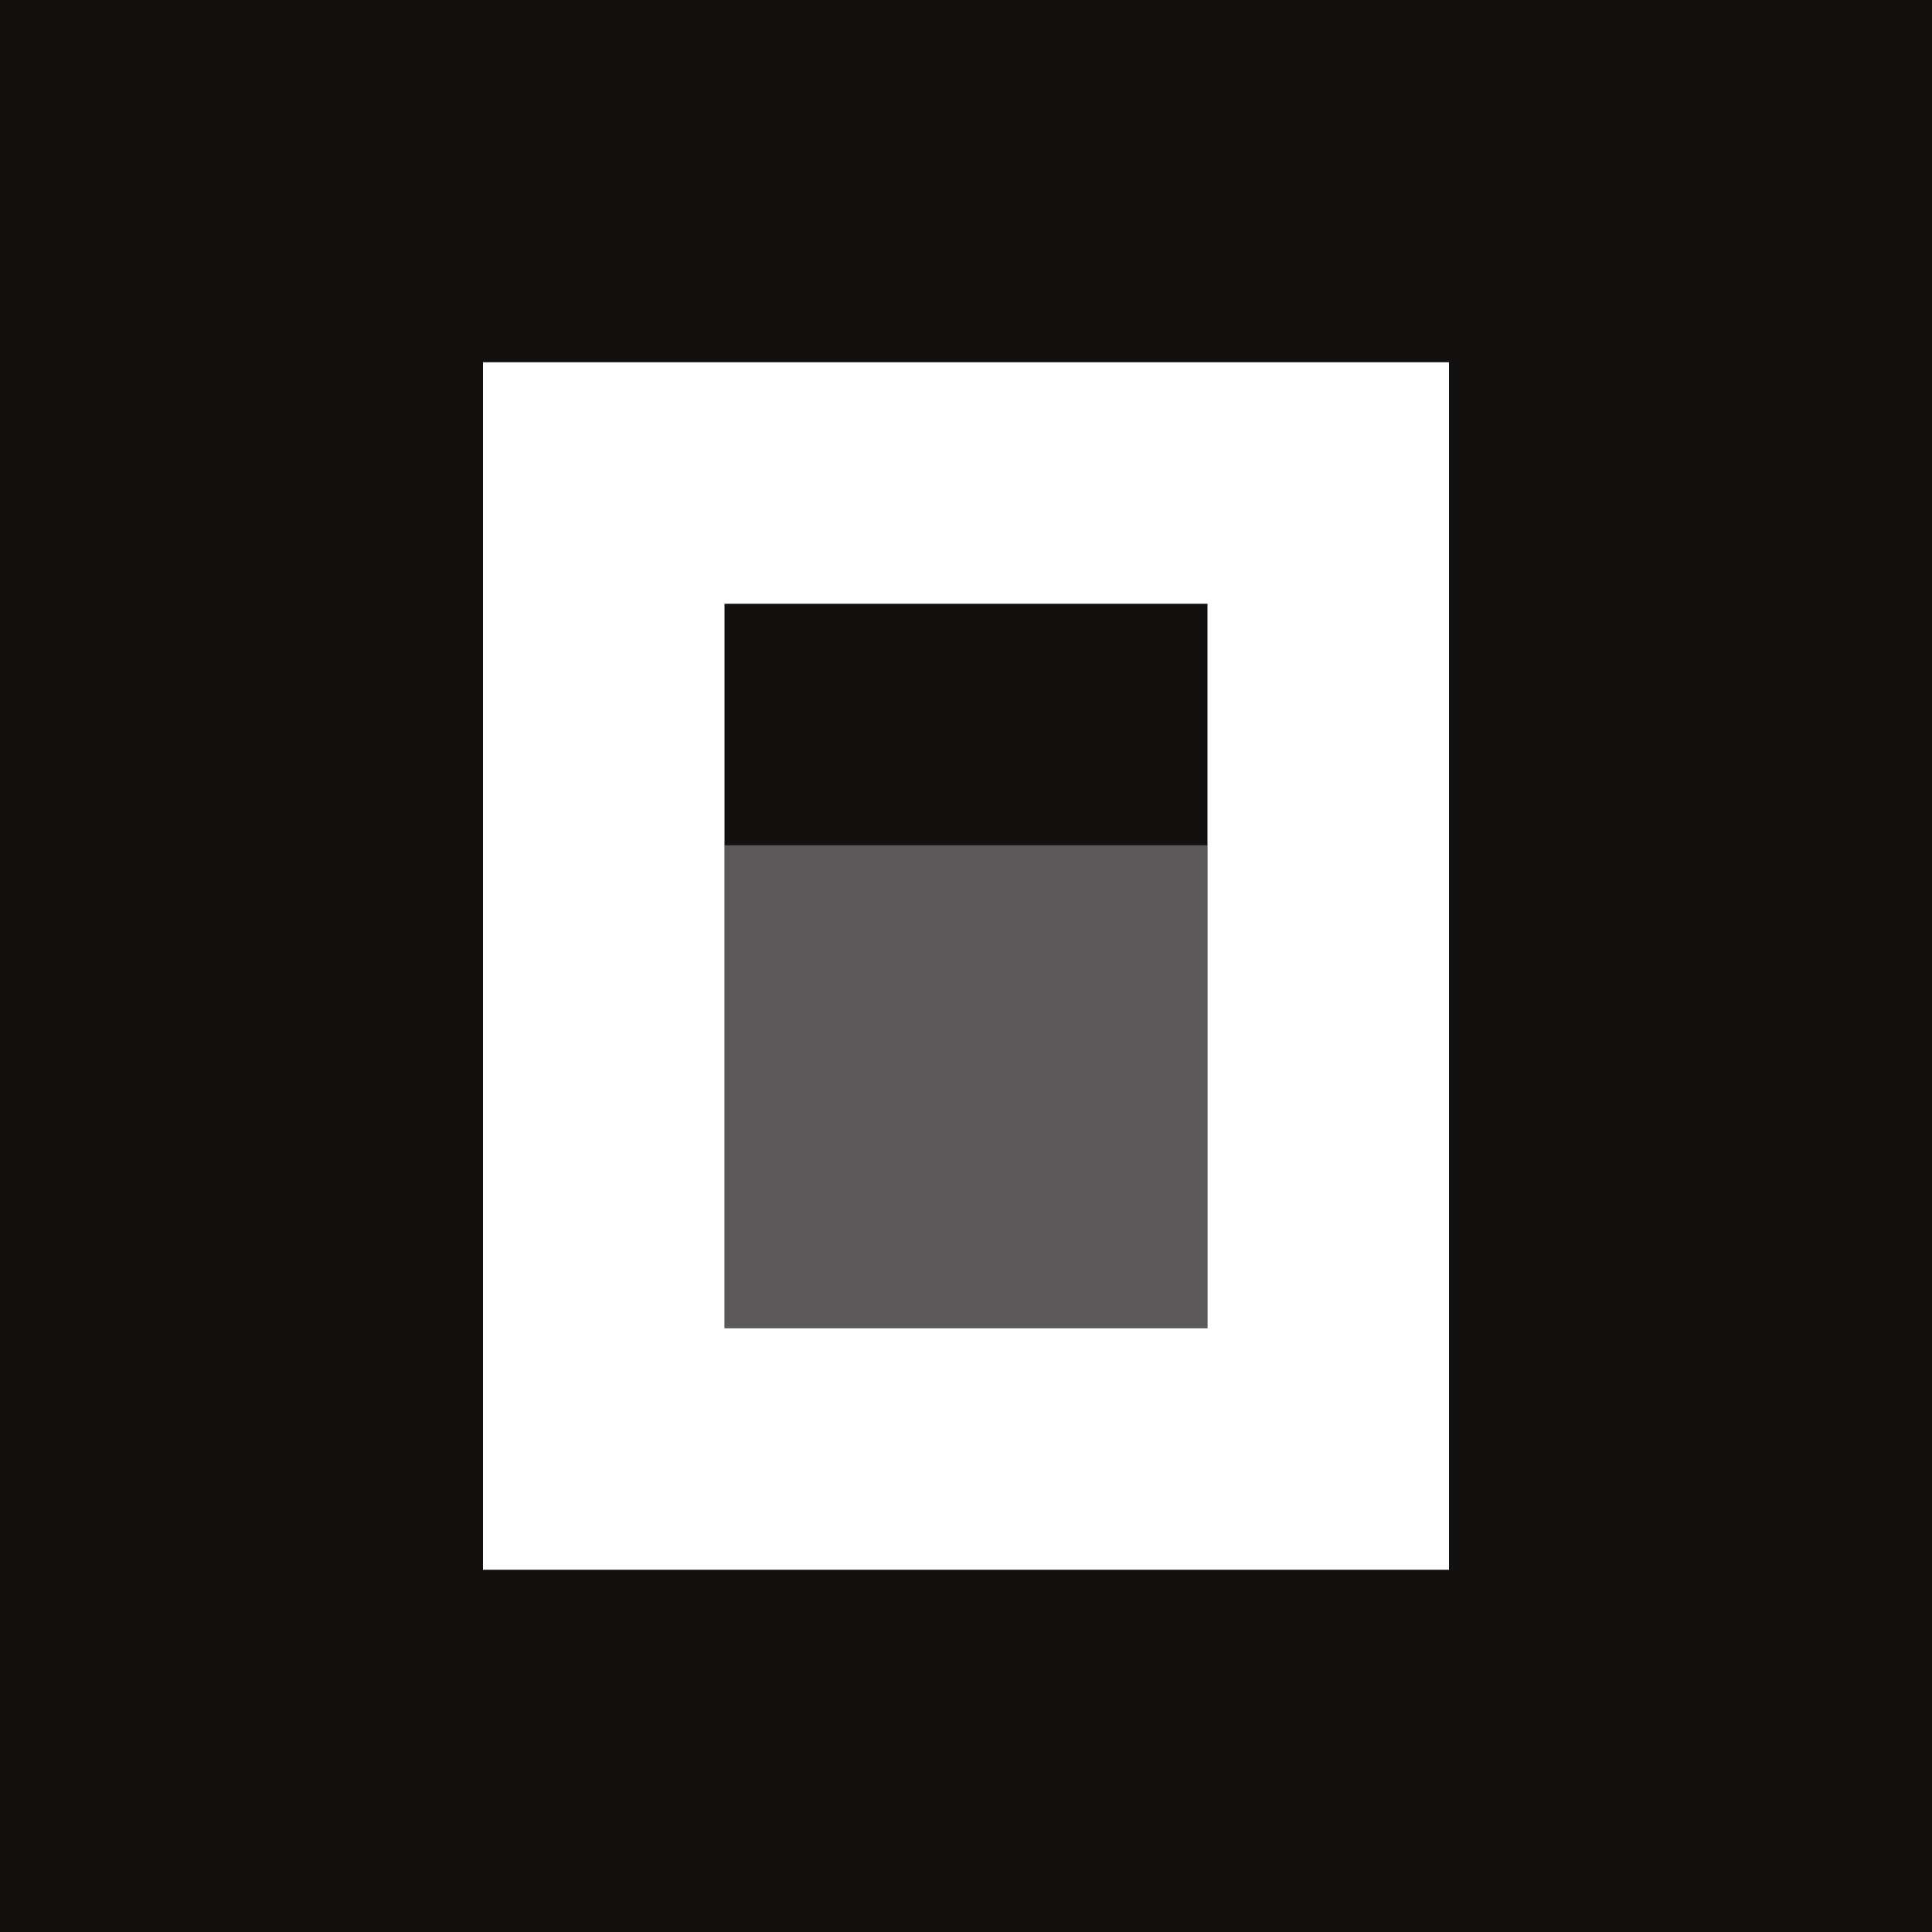
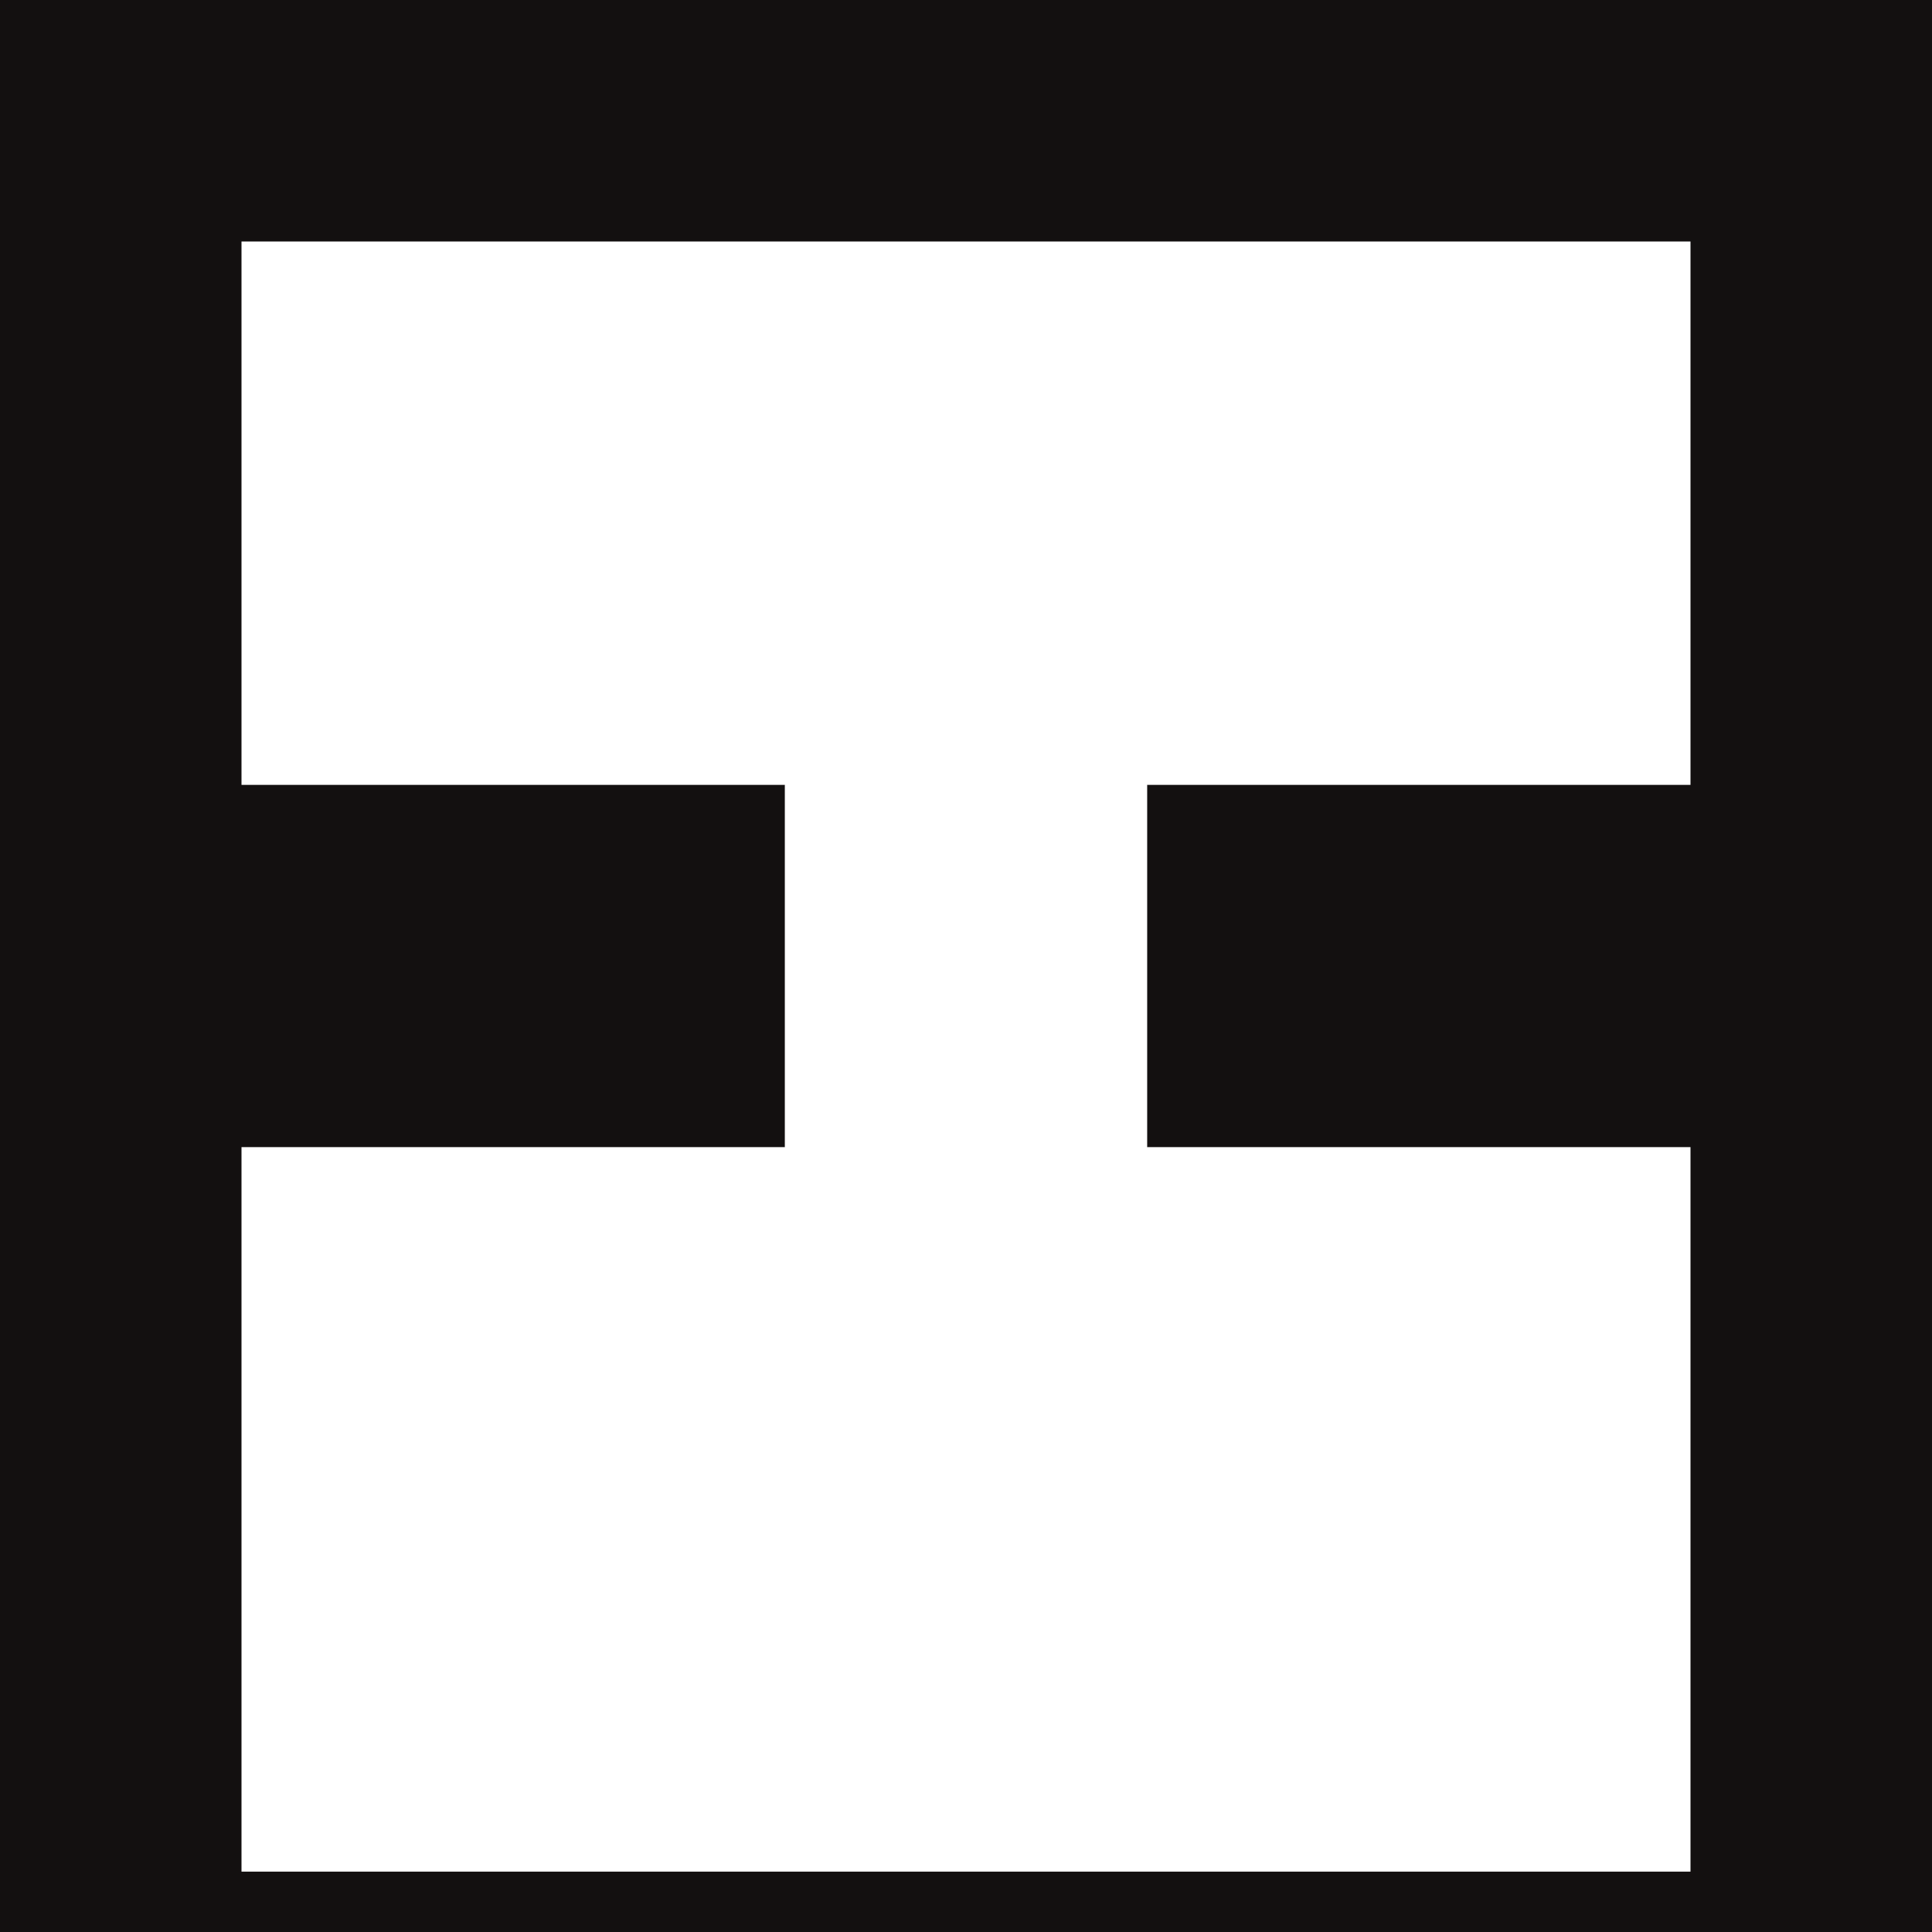
<svg xmlns="http://www.w3.org/2000/svg" version="1.1" width="512" height="512">
  <svg width="512" height="512" viewBox="0 0 512 512" fill="none">
    <rect width="512" height="512" fill="#131010" />
-     <path d="M320 224V352H192V224H320Z" fill="#5A5858" />
-     <path fill-rule="evenodd" clip-rule="evenodd" d="M384 416H128V96H384V416ZM320 160H192V352H320V160Z" fill="white" />
+     <path d="M304 208H208V304H304V208Z" fill="#5A5858" />
+     <path d="M64 64H448V208H304V304H448V496H64V304H208V208H64V64Z" fill="white" />
  </svg>
  <style>@media (prefers-color-scheme: light) { :root { filter: none; } }
@media (prefers-color-scheme: dark) { :root { filter: none; } }
</style>
</svg>
